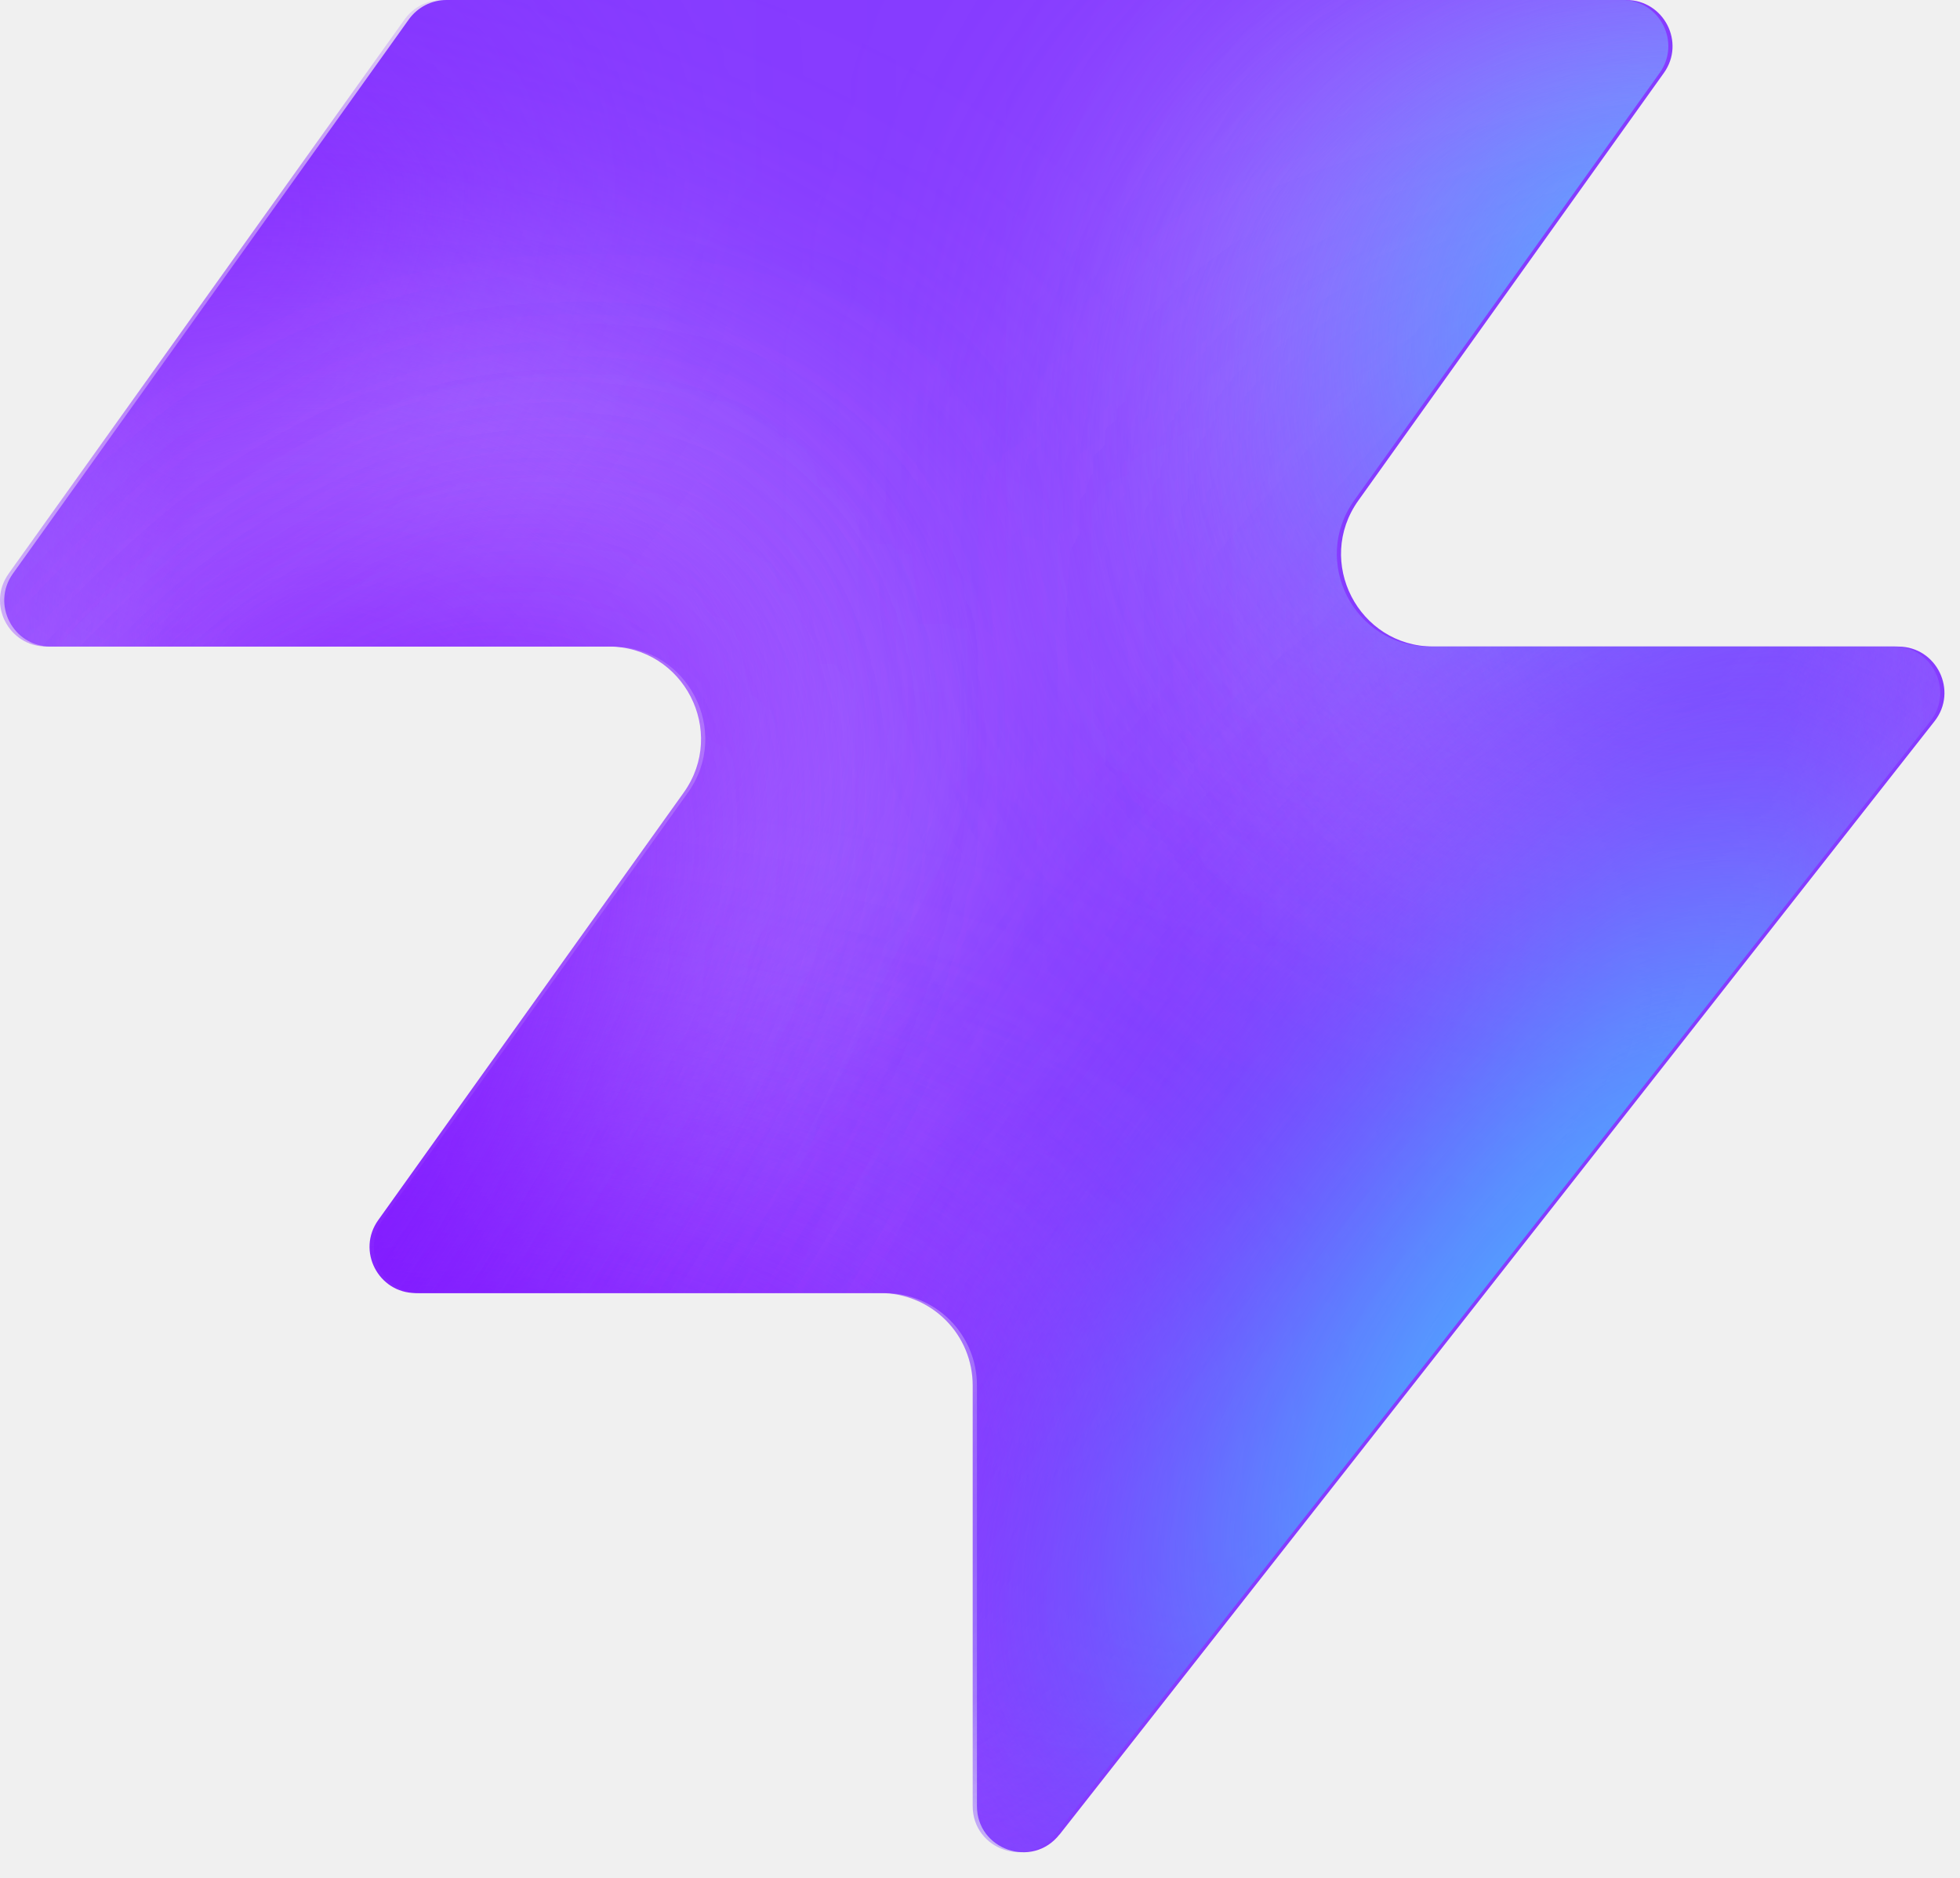
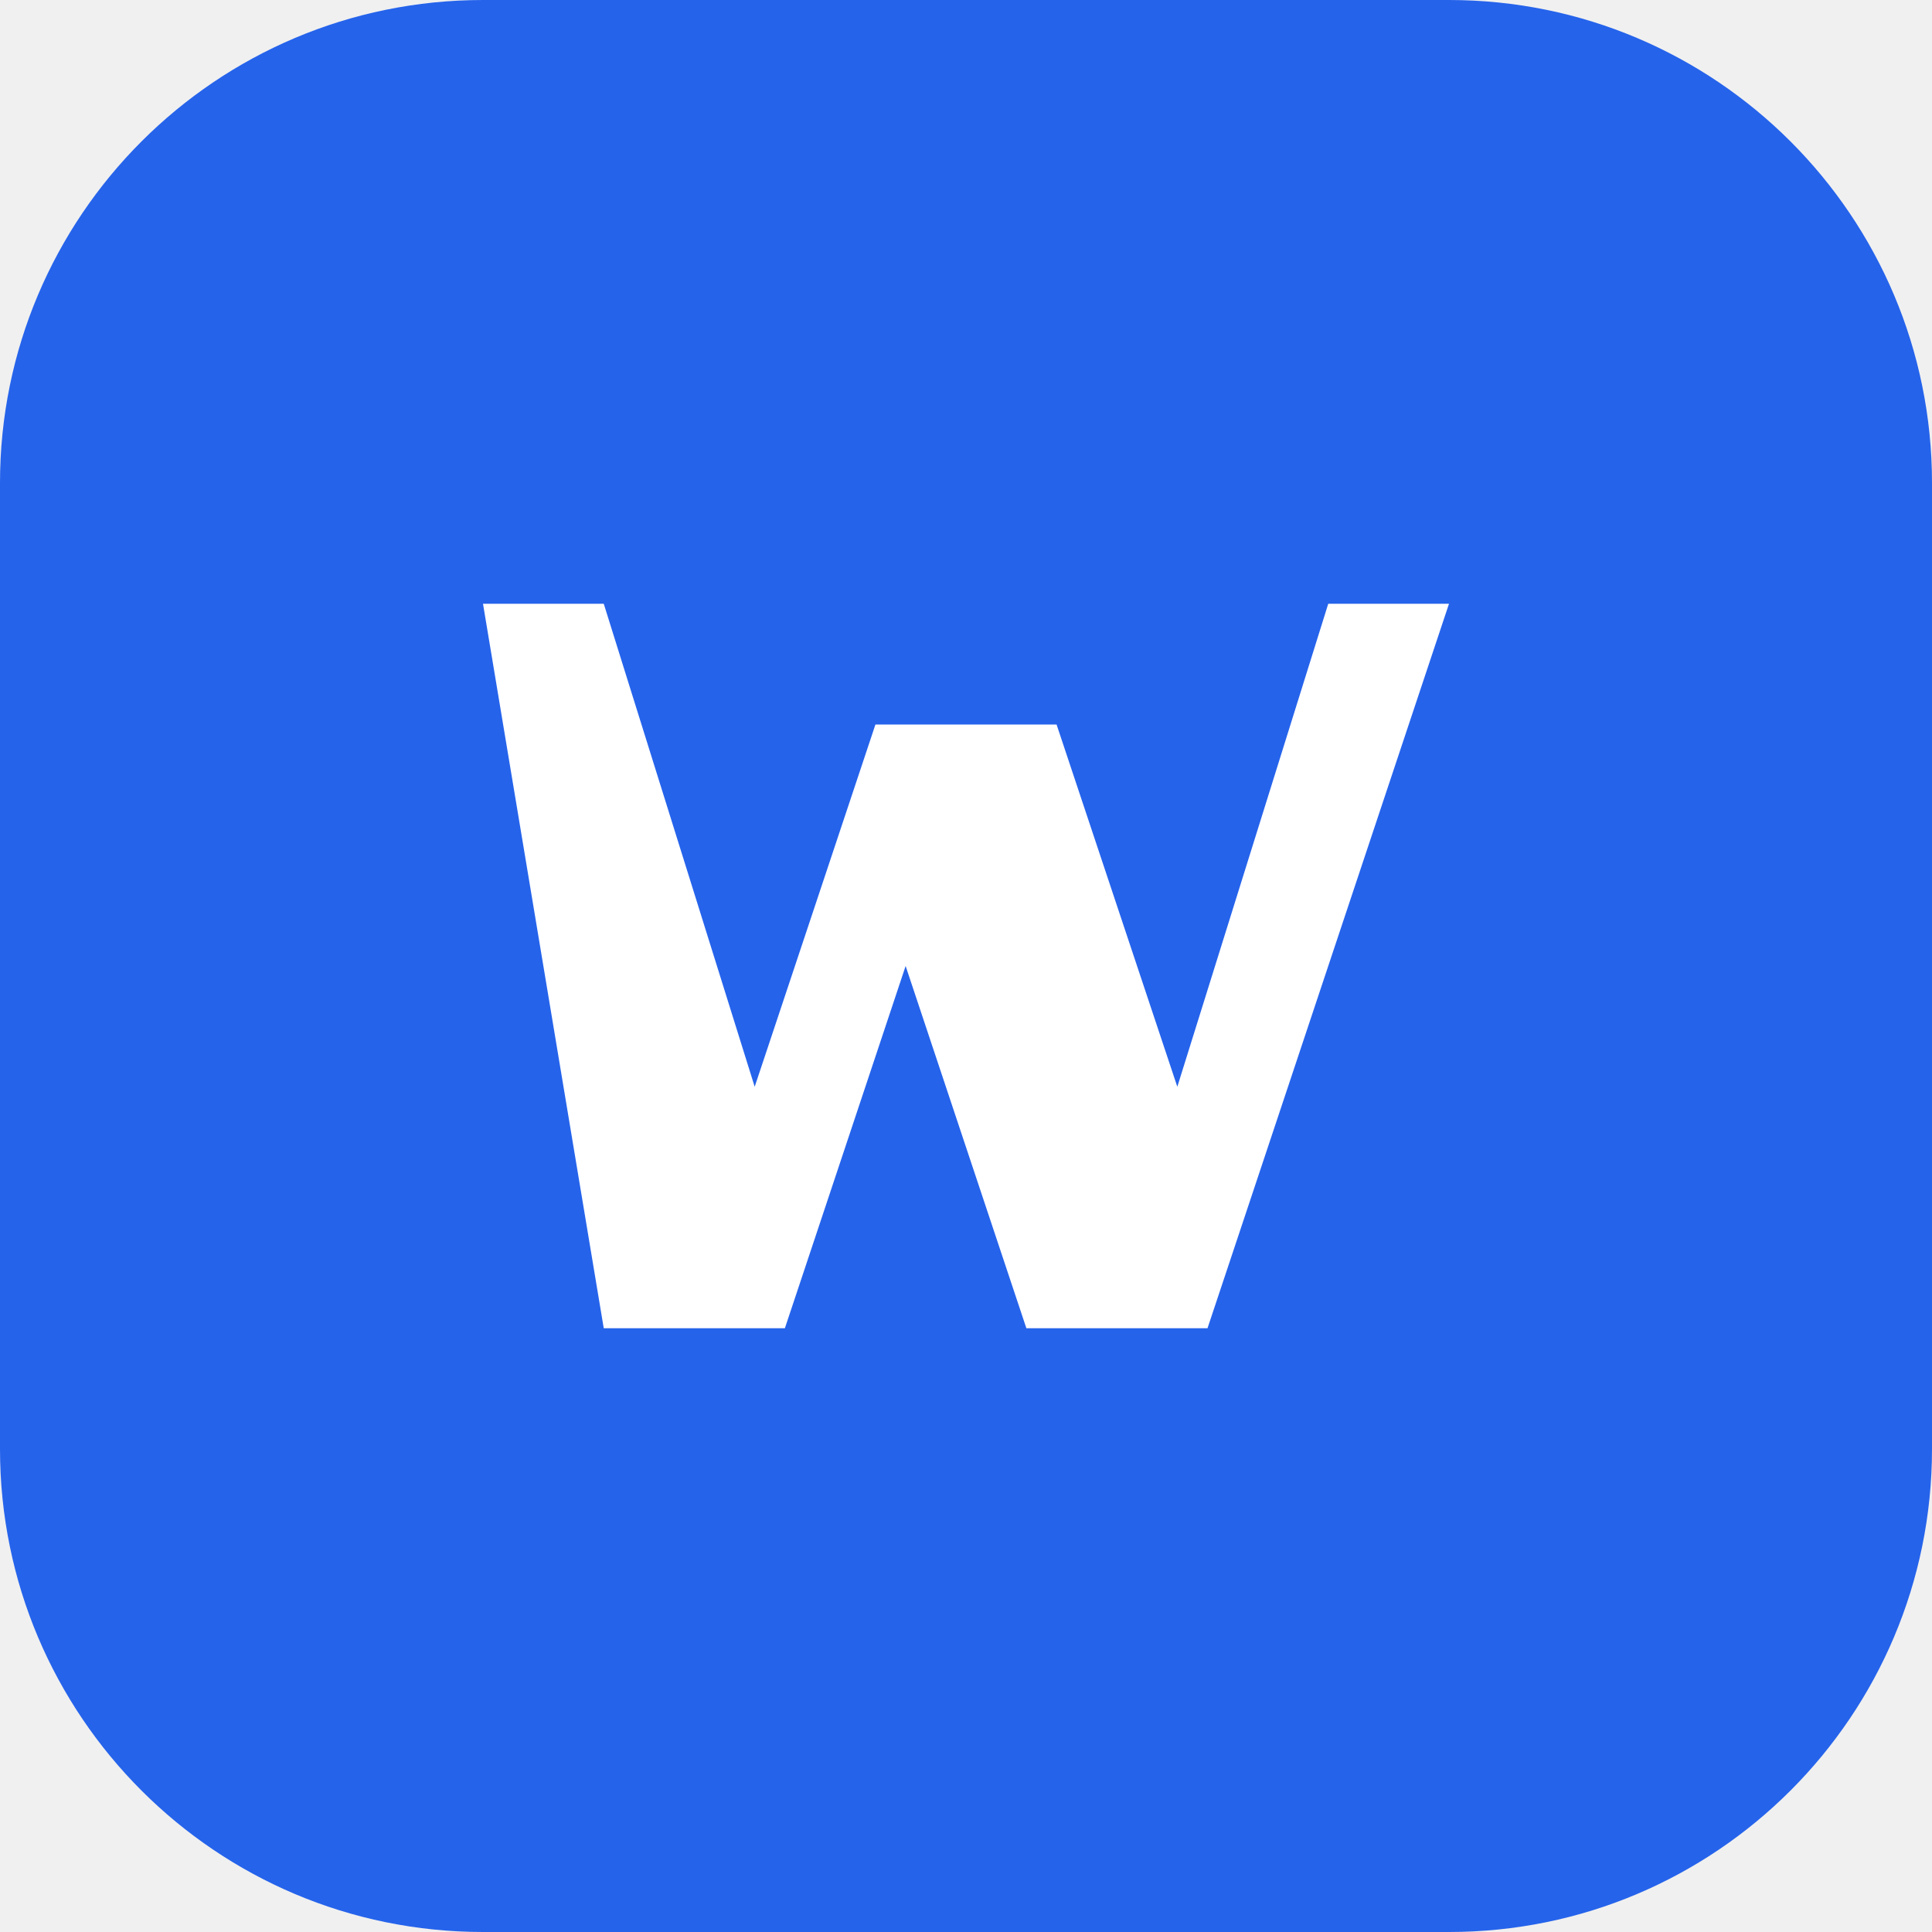
- <svg xmlns="http://www.w3.org/2000/svg" width="48" height="46" fill="none" viewBox="0 0 48 46">
-   <path fill="#863bff" d="M25.946 44.938c-.664.845-2.021.375-2.021-.698V33.937a2.26 2.26 0 0 0-2.262-2.262H10.287c-.92 0-1.456-1.04-.92-1.788l7.48-10.471c1.07-1.497 0-3.578-1.842-3.578H1.237c-.92 0-1.456-1.04-.92-1.788L10.013.474c.214-.297.556-.474.92-.474h28.894c.92 0 1.456 1.04.92 1.788l-7.48 10.471c-1.07 1.498 0 3.579 1.842 3.579h11.377c.943 0 1.473 1.088.89 1.83L25.947 44.94z" style="fill:#863bff;fill:color(display-p3 .525 .23 1);fill-opacity:1" />
-   <mask id="a" width="48" height="46" x="0" y="0" maskUnits="userSpaceOnUse" style="mask-type:alpha">
-     <path fill="#000" d="M25.842 44.938c-.664.844-2.021.375-2.021-.698V33.937a2.26 2.26 0 0 0-2.262-2.262H10.183c-.92 0-1.456-1.04-.92-1.788l7.48-10.471c1.07-1.498 0-3.579-1.842-3.579H1.133c-.92 0-1.456-1.04-.92-1.787L9.91.473c.214-.297.556-.474.92-.474h28.894c.92 0 1.456 1.04.92 1.788l-7.48 10.471c-1.07 1.498 0 3.578 1.842 3.578h11.377c.943 0 1.473 1.088.89 1.832L25.843 44.94z" style="fill:#000;fill-opacity:1" />
-   </mask>
-   <g mask="url(#a)">
-     <g filter="url(#b)">
-       <ellipse cx="5.508" cy="14.704" fill="#ede6ff" rx="5.508" ry="14.704" style="fill:#ede6ff;fill:color(display-p3 .927 .903 1);fill-opacity:1" transform="matrix(.00324 1 1 -.00324 -4.47 31.516)" />
-     </g>
-     <g filter="url(#c)">
-       <ellipse cx="10.399" cy="29.851" fill="#ede6ff" rx="10.399" ry="29.851" style="fill:#ede6ff;fill:color(display-p3 .927 .903 1);fill-opacity:1" transform="matrix(.00324 1 1 -.00324 -39.328 7.883)" />
-     </g>
-     <g filter="url(#d)">
-       <ellipse cx="5.508" cy="30.487" fill="#7e14ff" rx="5.508" ry="30.487" style="fill:#7e14ff;fill:color(display-p3 .492 .077 1);fill-opacity:1" transform="rotate(89.814 -25.913 -14.639)scale(1 -1)" />
-     </g>
-     <g filter="url(#e)">
-       <ellipse cx="5.508" cy="30.599" fill="#7e14ff" rx="5.508" ry="30.599" style="fill:#7e14ff;fill:color(display-p3 .492 .077 1);fill-opacity:1" transform="rotate(89.814 -32.644 -3.334)scale(1 -1)" />
-     </g>
-     <g filter="url(#f)">
-       <ellipse cx="5.508" cy="30.599" fill="#7e14ff" rx="5.508" ry="30.599" style="fill:#7e14ff;fill:color(display-p3 .492 .077 1);fill-opacity:1" transform="matrix(.00324 1 1 -.00324 -34.34 30.47)" />
-     </g>
-     <g filter="url(#g)">
-       <ellipse cx="14.072" cy="22.078" fill="#ede6ff" rx="14.072" ry="22.078" style="fill:#ede6ff;fill:color(display-p3 .927 .903 1);fill-opacity:1" transform="rotate(93.35 24.506 48.493)scale(-1 1)" />
-     </g>
-     <g filter="url(#h)">
-       <ellipse cx="3.47" cy="21.501" fill="#7e14ff" rx="3.47" ry="21.501" style="fill:#7e14ff;fill:color(display-p3 .492 .077 1);fill-opacity:1" transform="rotate(89.009 28.708 47.59)scale(-1 1)" />
-     </g>
-     <g filter="url(#i)">
-       <ellipse cx="3.47" cy="21.501" fill="#7e14ff" rx="3.47" ry="21.501" style="fill:#7e14ff;fill:color(display-p3 .492 .077 1);fill-opacity:1" transform="rotate(89.009 28.708 47.59)scale(-1 1)" />
-     </g>
-     <g filter="url(#j)">
-       <ellipse cx=".387" cy="8.972" fill="#7e14ff" rx="4.407" ry="29.108" style="fill:#7e14ff;fill:color(display-p3 .492 .077 1);fill-opacity:1" transform="rotate(39.51 .387 8.972)" />
-     </g>
-     <g filter="url(#k)">
-       <ellipse cx="47.523" cy="-6.092" fill="#7e14ff" rx="4.407" ry="29.108" style="fill:#7e14ff;fill:color(display-p3 .492 .077 1);fill-opacity:1" transform="rotate(37.892 47.523 -6.092)" />
-     </g>
-     <g filter="url(#l)">
-       <ellipse cx="41.412" cy="6.333" fill="#47bfff" rx="5.971" ry="9.665" style="fill:#47bfff;fill:color(display-p3 .28 .748 1);fill-opacity:1" transform="rotate(37.892 41.412 6.333)" />
-     </g>
-     <g filter="url(#m)">
-       <ellipse cx="-1.879" cy="38.332" fill="#7e14ff" rx="4.407" ry="29.108" style="fill:#7e14ff;fill:color(display-p3 .492 .077 1);fill-opacity:1" transform="rotate(37.892 -1.88 38.332)" />
-     </g>
-     <g filter="url(#n)">
-       <ellipse cx="-1.879" cy="38.332" fill="#7e14ff" rx="4.407" ry="29.108" style="fill:#7e14ff;fill:color(display-p3 .492 .077 1);fill-opacity:1" transform="rotate(37.892 -1.88 38.332)" />
-     </g>
-     <g filter="url(#o)">
-       <ellipse cx="35.651" cy="29.907" fill="#7e14ff" rx="4.407" ry="29.108" style="fill:#7e14ff;fill:color(display-p3 .492 .077 1);fill-opacity:1" transform="rotate(37.892 35.651 29.907)" />
-     </g>
-     <g filter="url(#p)">
-       <ellipse cx="38.418" cy="32.4" fill="#47bfff" rx="5.971" ry="15.297" style="fill:#47bfff;fill:color(display-p3 .28 .748 1);fill-opacity:1" transform="rotate(37.892 38.418 32.4)" />
-     </g>
-   </g>
-   <defs>
-     <filter id="b" width="60.045" height="41.654" x="-19.77" y="16.149" color-interpolation-filters="sRGB" filterUnits="userSpaceOnUse">
-       <feFlood flood-opacity="0" result="BackgroundImageFix" />
-       <feBlend in="SourceGraphic" in2="BackgroundImageFix" result="shape" />
-       <feGaussianBlur result="effect1_foregroundBlur_2002_17158" stdDeviation="7.659" />
-     </filter>
-     <filter id="c" width="90.34" height="51.437" x="-54.613" y="-7.533" color-interpolation-filters="sRGB" filterUnits="userSpaceOnUse">
-       <feFlood flood-opacity="0" result="BackgroundImageFix" />
-       <feBlend in="SourceGraphic" in2="BackgroundImageFix" result="shape" />
-       <feGaussianBlur result="effect1_foregroundBlur_2002_17158" stdDeviation="7.659" />
-     </filter>
-     <filter id="d" width="79.355" height="29.4" x="-49.64" y="2.03" color-interpolation-filters="sRGB" filterUnits="userSpaceOnUse">
-       <feFlood flood-opacity="0" result="BackgroundImageFix" />
-       <feBlend in="SourceGraphic" in2="BackgroundImageFix" result="shape" />
-       <feGaussianBlur result="effect1_foregroundBlur_2002_17158" stdDeviation="4.596" />
-     </filter>
-     <filter id="e" width="79.579" height="29.4" x="-45.045" y="20.029" color-interpolation-filters="sRGB" filterUnits="userSpaceOnUse">
-       <feFlood flood-opacity="0" result="BackgroundImageFix" />
-       <feBlend in="SourceGraphic" in2="BackgroundImageFix" result="shape" />
-       <feGaussianBlur result="effect1_foregroundBlur_2002_17158" stdDeviation="4.596" />
-     </filter>
-     <filter id="f" width="79.579" height="29.4" x="-43.513" y="21.178" color-interpolation-filters="sRGB" filterUnits="userSpaceOnUse">
-       <feFlood flood-opacity="0" result="BackgroundImageFix" />
-       <feBlend in="SourceGraphic" in2="BackgroundImageFix" result="shape" />
-       <feGaussianBlur result="effect1_foregroundBlur_2002_17158" stdDeviation="4.596" />
-     </filter>
-     <filter id="g" width="74.749" height="58.852" x="15.756" y="-17.901" color-interpolation-filters="sRGB" filterUnits="userSpaceOnUse">
-       <feFlood flood-opacity="0" result="BackgroundImageFix" />
-       <feBlend in="SourceGraphic" in2="BackgroundImageFix" result="shape" />
-       <feGaussianBlur result="effect1_foregroundBlur_2002_17158" stdDeviation="7.659" />
-     </filter>
-     <filter id="h" width="61.377" height="25.362" x="23.548" y="2.284" color-interpolation-filters="sRGB" filterUnits="userSpaceOnUse">
-       <feFlood flood-opacity="0" result="BackgroundImageFix" />
-       <feBlend in="SourceGraphic" in2="BackgroundImageFix" result="shape" />
-       <feGaussianBlur result="effect1_foregroundBlur_2002_17158" stdDeviation="4.596" />
-     </filter>
-     <filter id="i" width="61.377" height="25.362" x="23.548" y="2.284" color-interpolation-filters="sRGB" filterUnits="userSpaceOnUse">
-       <feFlood flood-opacity="0" result="BackgroundImageFix" />
-       <feBlend in="SourceGraphic" in2="BackgroundImageFix" result="shape" />
-       <feGaussianBlur result="effect1_foregroundBlur_2002_17158" stdDeviation="4.596" />
-     </filter>
-     <filter id="j" width="56.045" height="63.649" x="-27.636" y="-22.853" color-interpolation-filters="sRGB" filterUnits="userSpaceOnUse">
-       <feFlood flood-opacity="0" result="BackgroundImageFix" />
-       <feBlend in="SourceGraphic" in2="BackgroundImageFix" result="shape" />
-       <feGaussianBlur result="effect1_foregroundBlur_2002_17158" stdDeviation="4.596" />
-     </filter>
-     <filter id="k" width="54.814" height="64.646" x="20.116" y="-38.415" color-interpolation-filters="sRGB" filterUnits="userSpaceOnUse">
-       <feFlood flood-opacity="0" result="BackgroundImageFix" />
-       <feBlend in="SourceGraphic" in2="BackgroundImageFix" result="shape" />
-       <feGaussianBlur result="effect1_foregroundBlur_2002_17158" stdDeviation="4.596" />
-     </filter>
-     <filter id="l" width="33.541" height="35.313" x="24.641" y="-11.323" color-interpolation-filters="sRGB" filterUnits="userSpaceOnUse">
-       <feFlood flood-opacity="0" result="BackgroundImageFix" />
-       <feBlend in="SourceGraphic" in2="BackgroundImageFix" result="shape" />
-       <feGaussianBlur result="effect1_foregroundBlur_2002_17158" stdDeviation="4.596" />
-     </filter>
-     <filter id="m" width="54.814" height="64.646" x="-29.286" y="6.009" color-interpolation-filters="sRGB" filterUnits="userSpaceOnUse">
-       <feFlood flood-opacity="0" result="BackgroundImageFix" />
-       <feBlend in="SourceGraphic" in2="BackgroundImageFix" result="shape" />
-       <feGaussianBlur result="effect1_foregroundBlur_2002_17158" stdDeviation="4.596" />
-     </filter>
-     <filter id="n" width="54.814" height="64.646" x="-29.286" y="6.009" color-interpolation-filters="sRGB" filterUnits="userSpaceOnUse">
-       <feFlood flood-opacity="0" result="BackgroundImageFix" />
-       <feBlend in="SourceGraphic" in2="BackgroundImageFix" result="shape" />
-       <feGaussianBlur result="effect1_foregroundBlur_2002_17158" stdDeviation="4.596" />
-     </filter>
-     <filter id="o" width="54.814" height="64.646" x="8.244" y="-2.416" color-interpolation-filters="sRGB" filterUnits="userSpaceOnUse">
-       <feFlood flood-opacity="0" result="BackgroundImageFix" />
-       <feBlend in="SourceGraphic" in2="BackgroundImageFix" result="shape" />
-       <feGaussianBlur result="effect1_foregroundBlur_2002_17158" stdDeviation="4.596" />
-     </filter>
-     <filter id="p" width="39.409" height="43.623" x="18.713" y="10.588" color-interpolation-filters="sRGB" filterUnits="userSpaceOnUse">
-       <feFlood flood-opacity="0" result="BackgroundImageFix" />
-       <feBlend in="SourceGraphic" in2="BackgroundImageFix" result="shape" />
-       <feGaussianBlur result="effect1_foregroundBlur_2002_17158" stdDeviation="4.596" />
-     </filter>
-   </defs>
+ <svg xmlns="http://www.w3.org/2000/svg" viewBox="0 0 32 32">
+   <rect width="32" height="32" rx="8" fill="#2563EB" />
+   <path d="M8 10h2l2.5 8 2-6h3l2 6 2.5-8H24l-4 12h-3l-2-6-2 6h-3L8 10z" fill="white" />
</svg>
